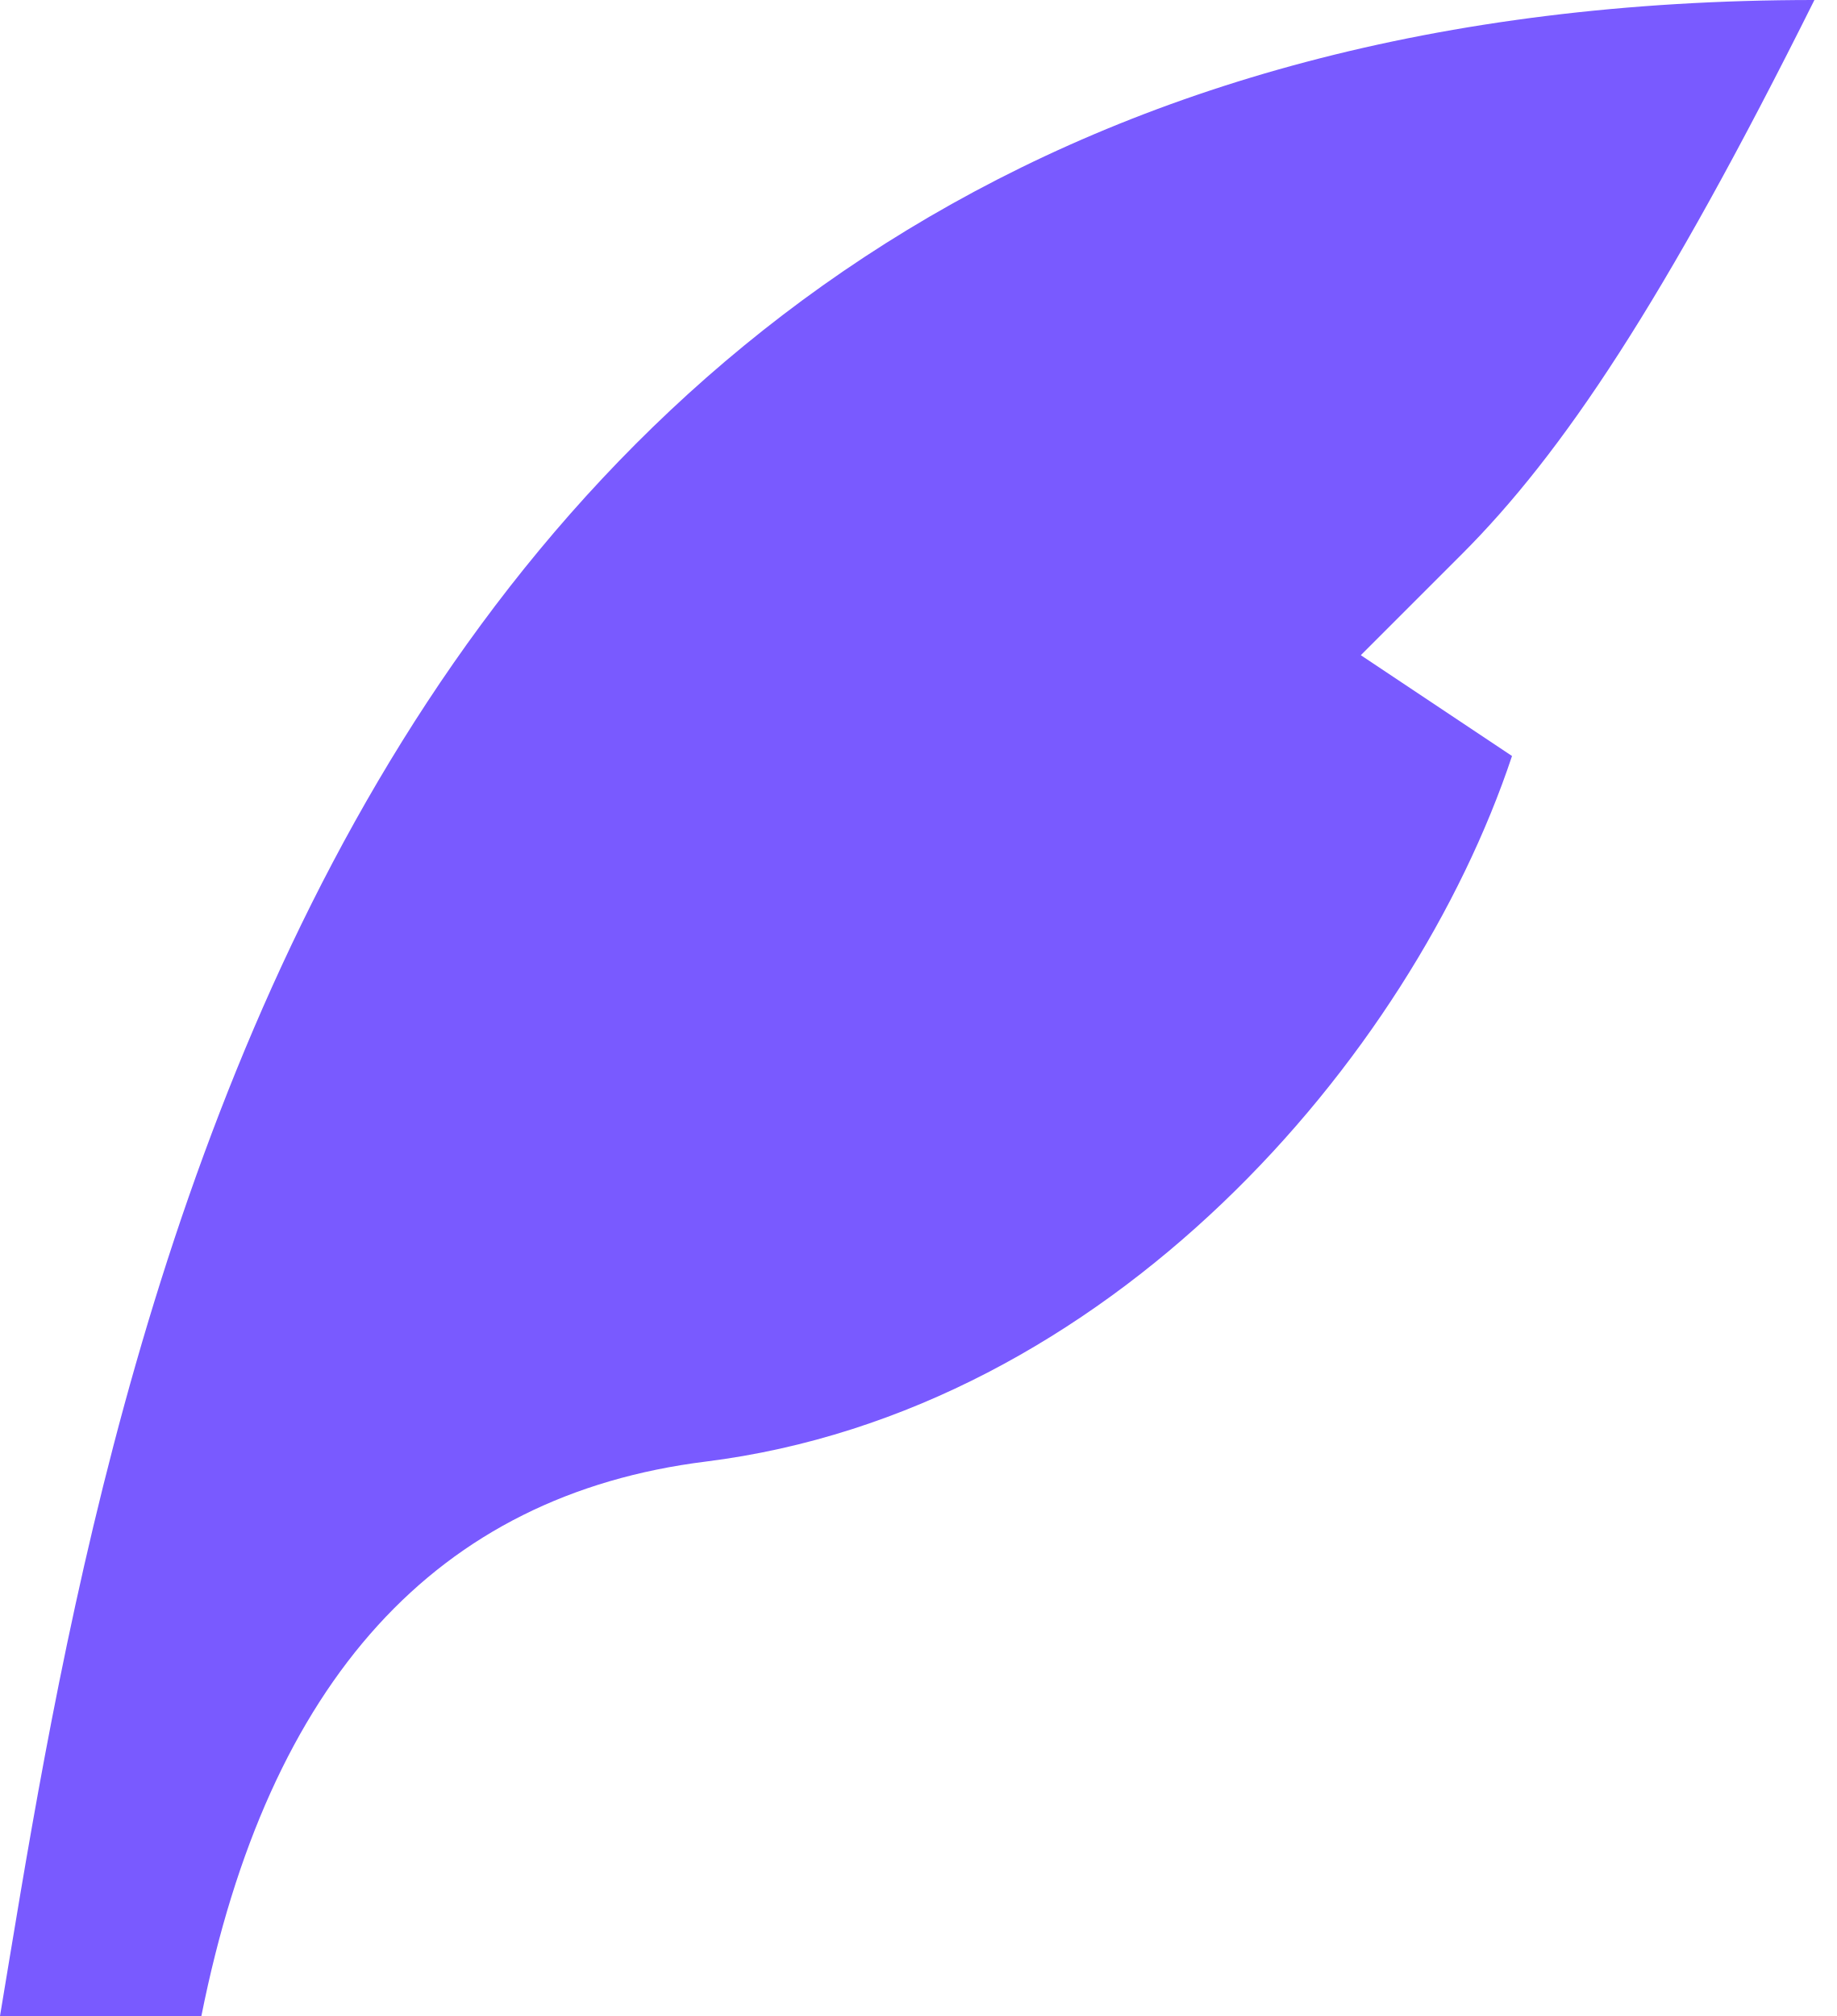
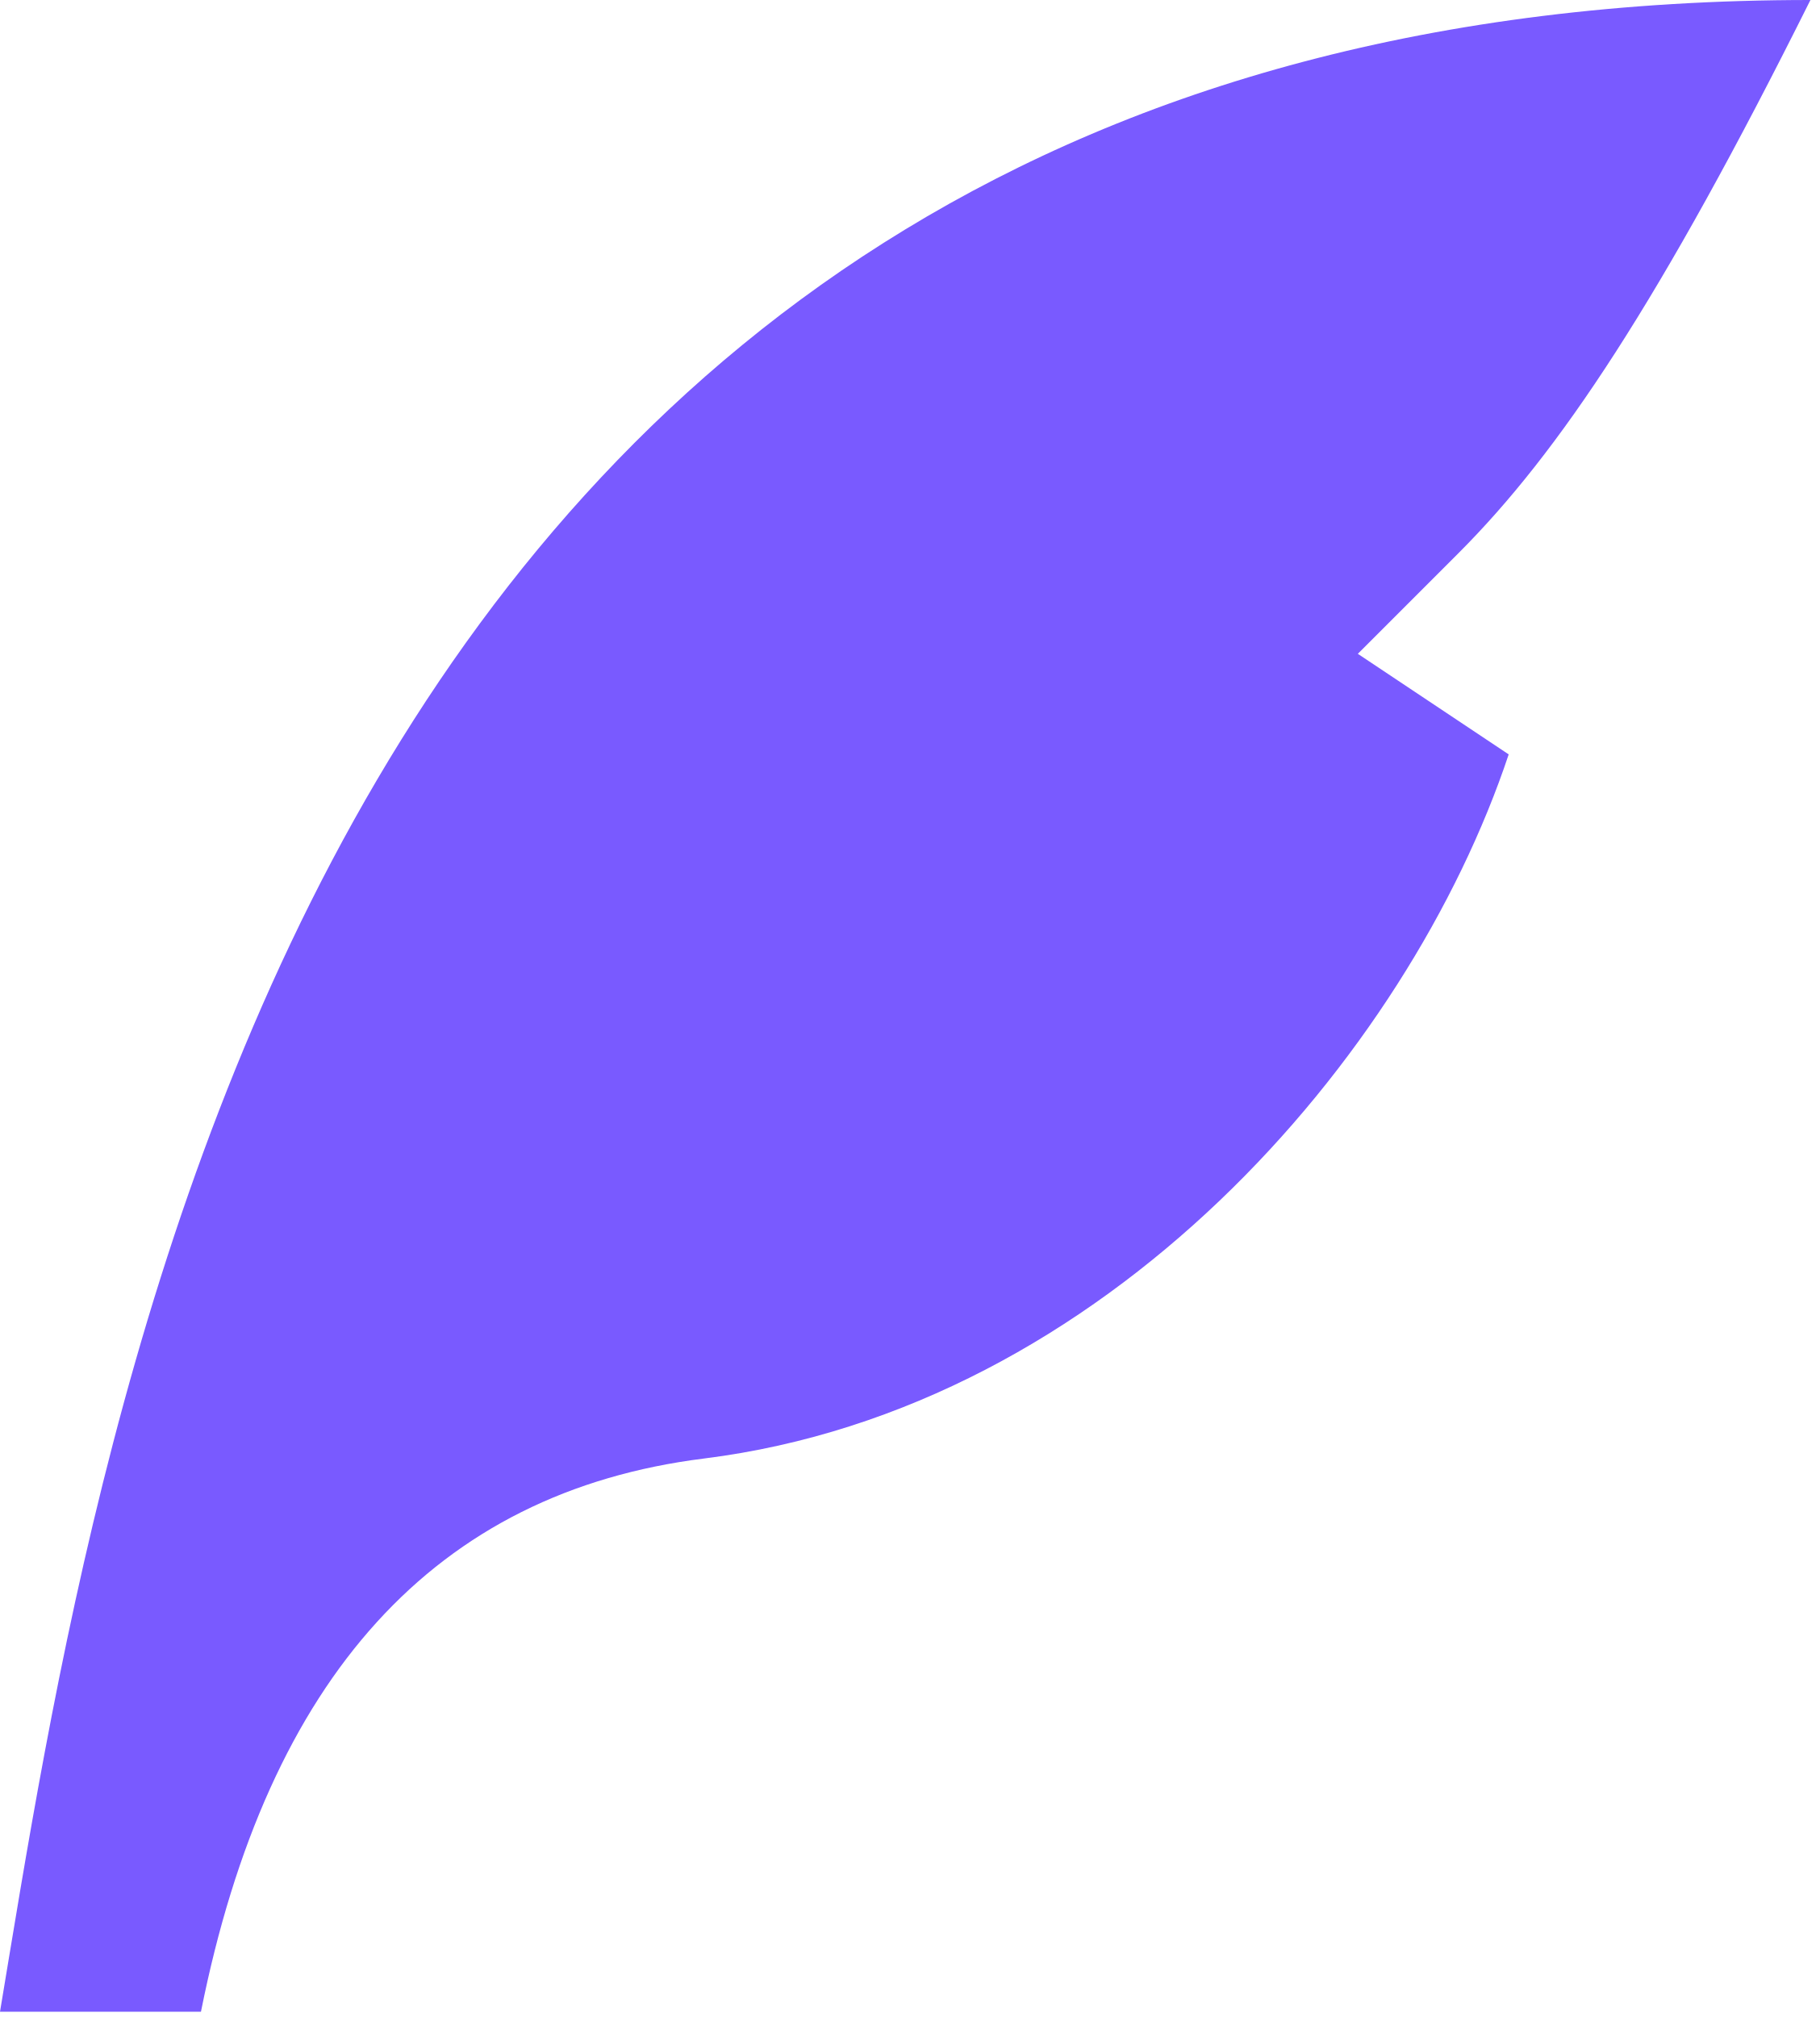
- <svg xmlns="http://www.w3.org/2000/svg" width="41" height="45" viewBox="0 0 41 45" fill="none">
-   <path d="M40.5 0C6.75 0 2.25 31.5 0 45H4.495C5.994 37.501 9.745 33.377 15.75 32.625C24.75 31.5 31.5 23.625 33.75 16.875L30.375 14.625L32.625 12.375C34.875 10.125 37.134 6.75 40.5 0Z" fill="#795AFF" />
+ <svg xmlns="http://www.w3.org/2000/svg" width="83" height="92" viewBox="0 0 83 92" fill="none">
+   <path d="M82.584 0C13.764 0 4.588 64.232 0 91.76H9.167C12.222 76.468 19.871 68.058 32.116 66.526C50.468 64.232 64.232 48.174 68.82 34.41L61.938 29.822L66.526 25.234C71.114 20.646 75.72 13.764 82.584 0Z" fill="#795AFF" />
</svg>
